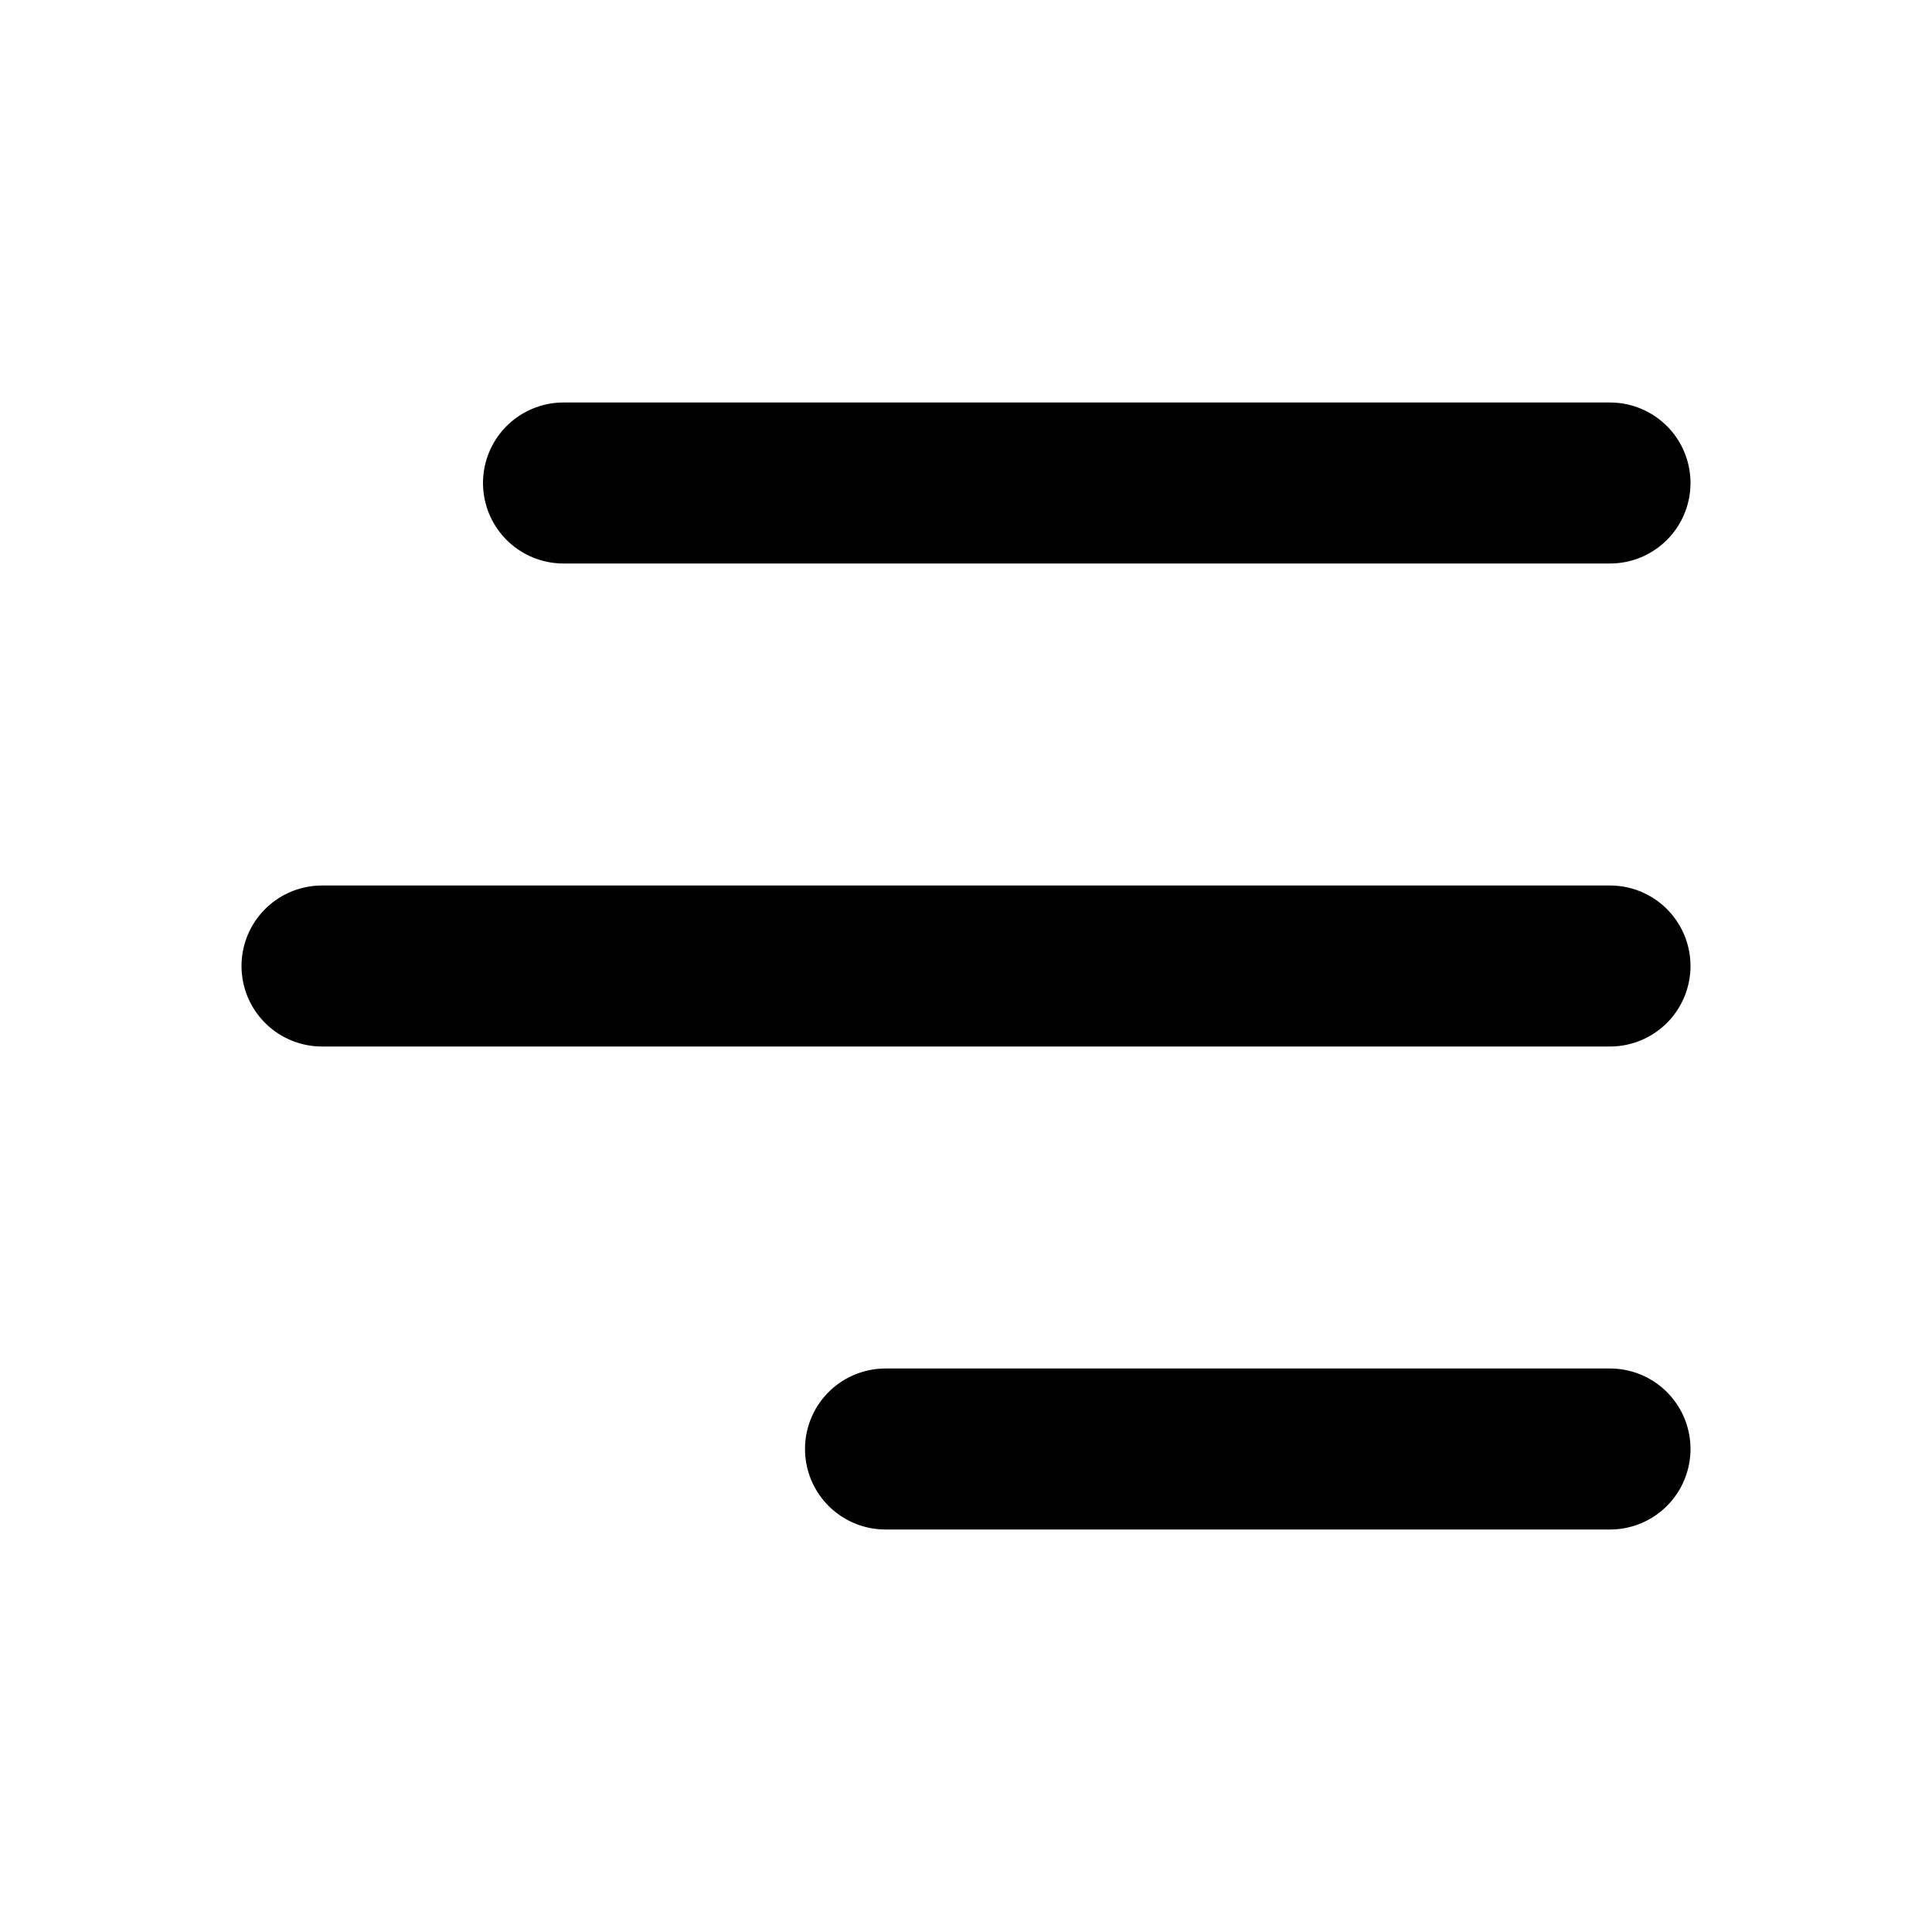
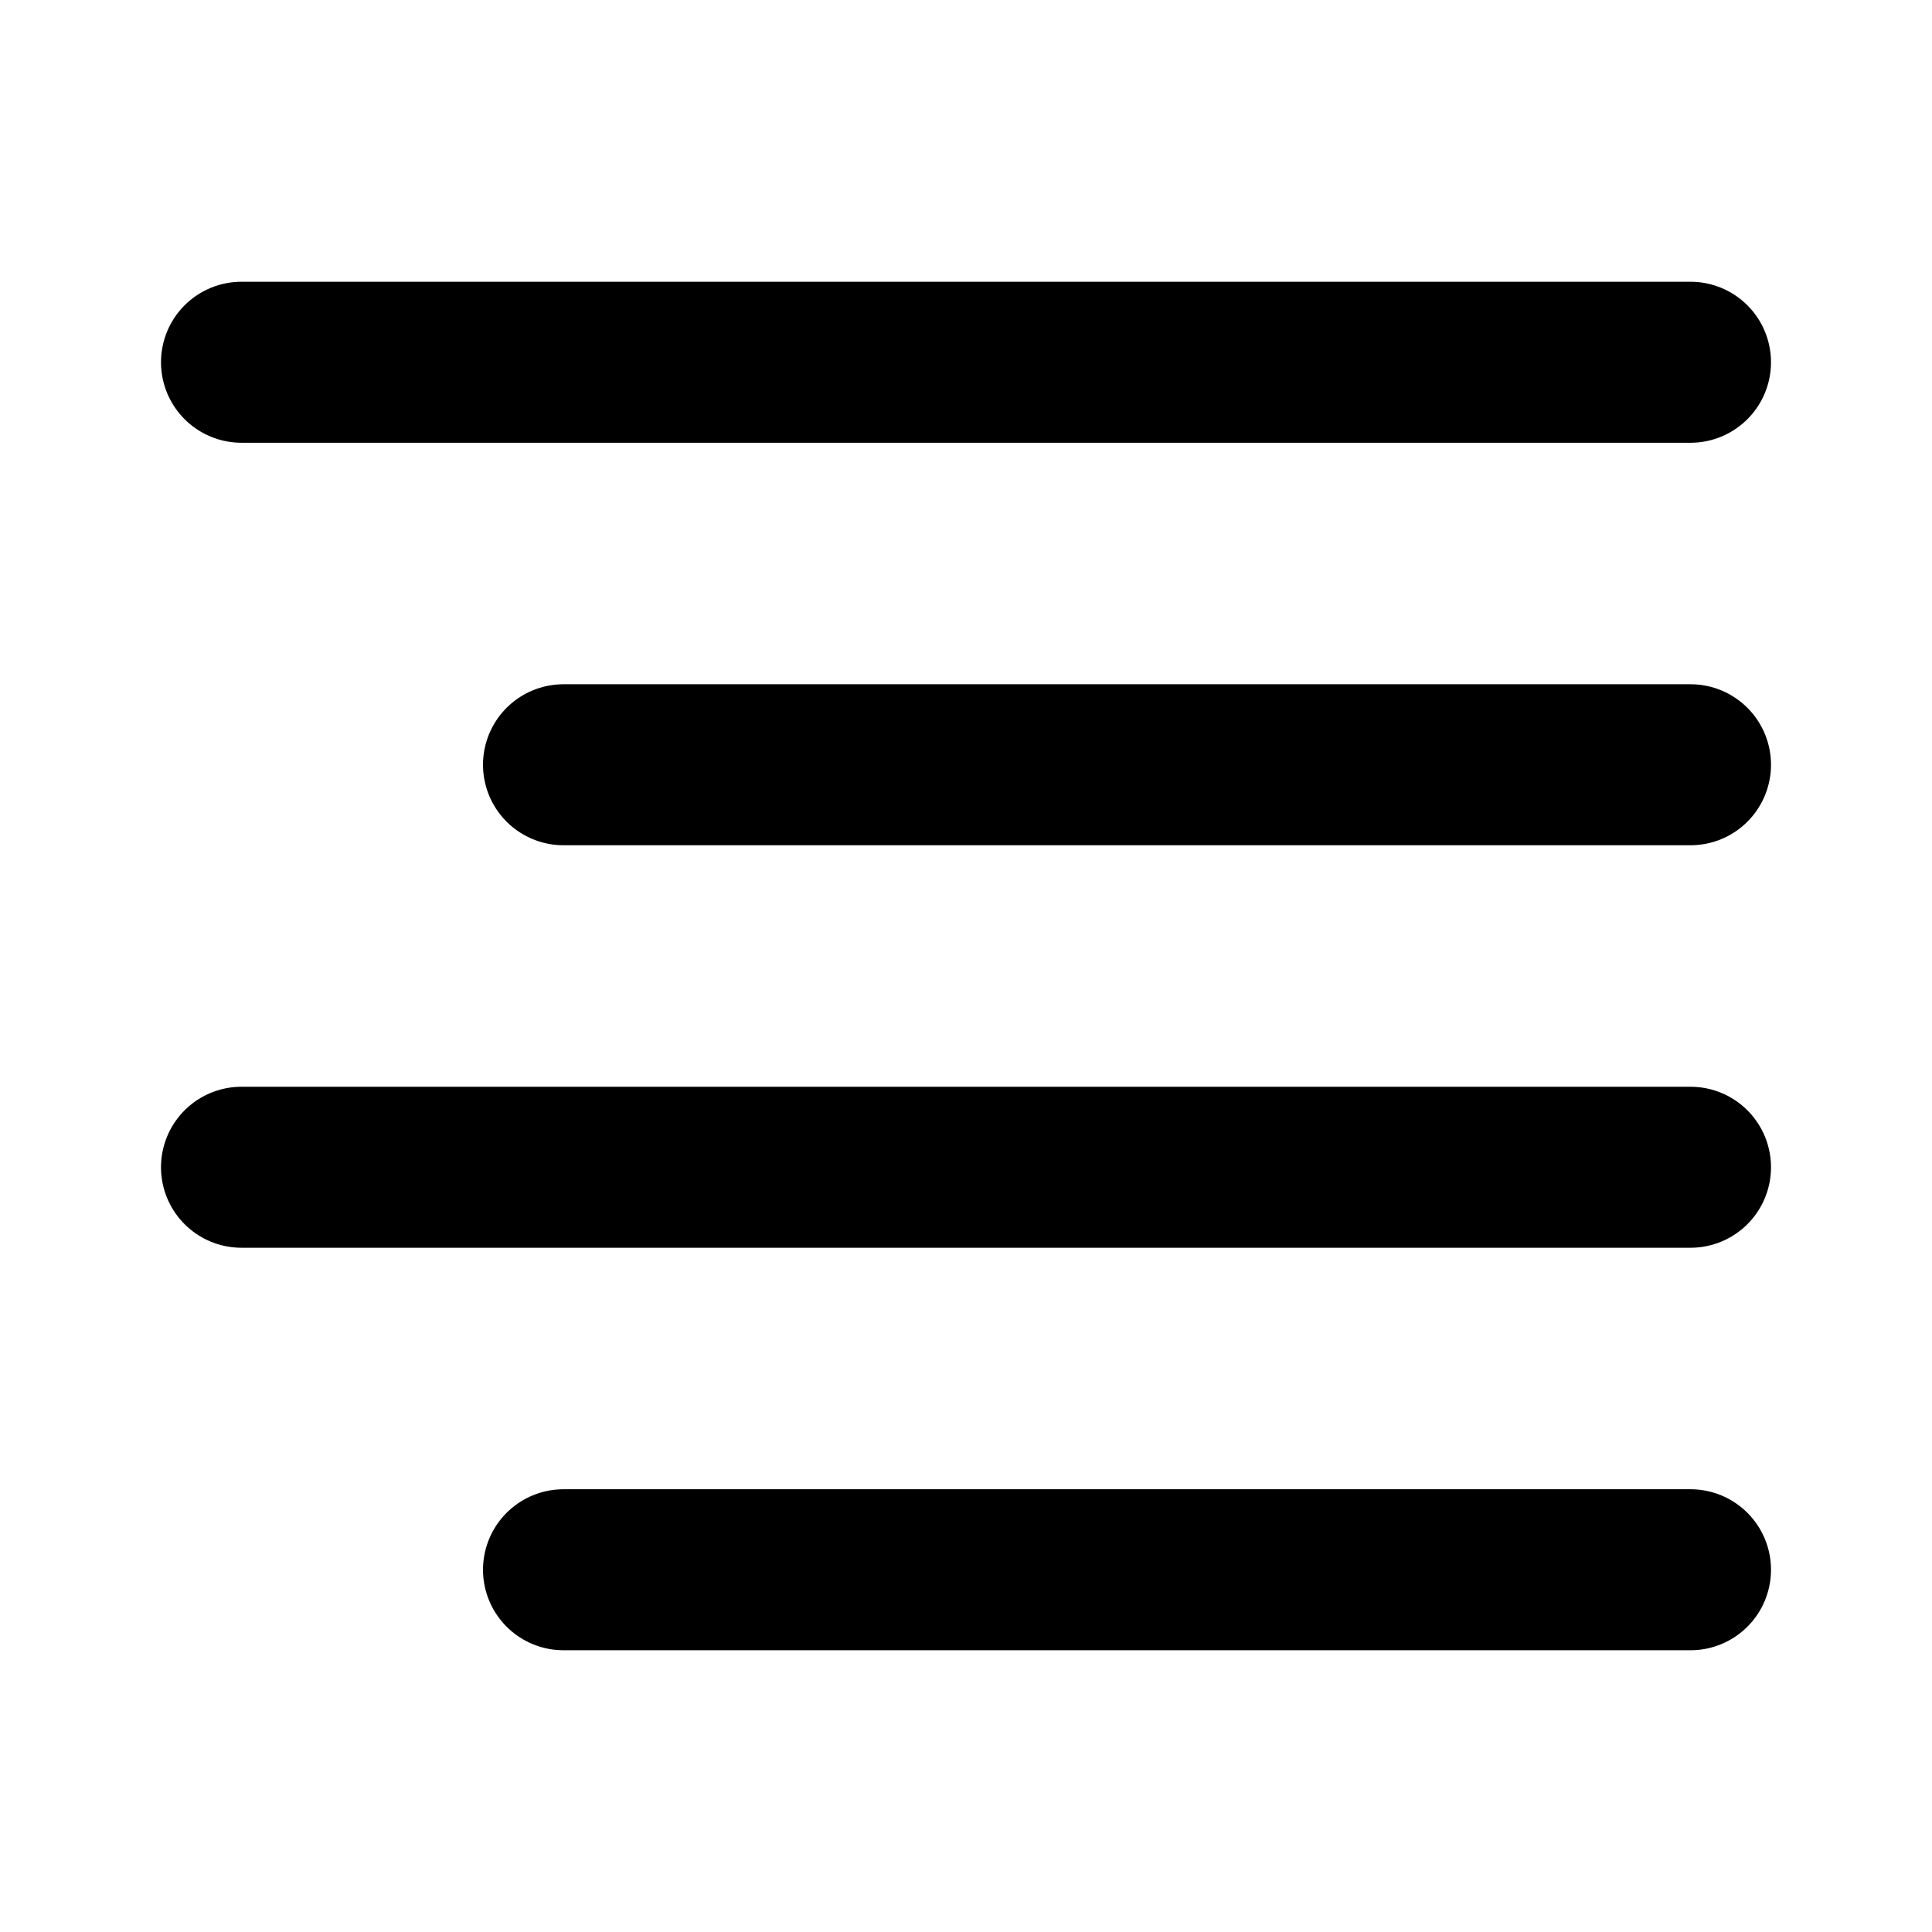
- <svg xmlns="http://www.w3.org/2000/svg" viewBox="0 0 24 24" fill="none" stroke="currentColor" stroke-width="2" stroke-linecap="round" stroke-linejoin="round">
-   <path d="M7 6h13" />
-   <path d="M4 12h16" />
-   <path d="M11 18h9" />
+ <svg xmlns="http://www.w3.org/2000/svg" viewBox="0 0 48 48" fill="none" stroke="currentColor" stroke-width="4" stroke-linecap="round" stroke-linejoin="round">
+   <path d="M42 9H6m36 10H14m28 10H6m36 10H14" />
</svg>
